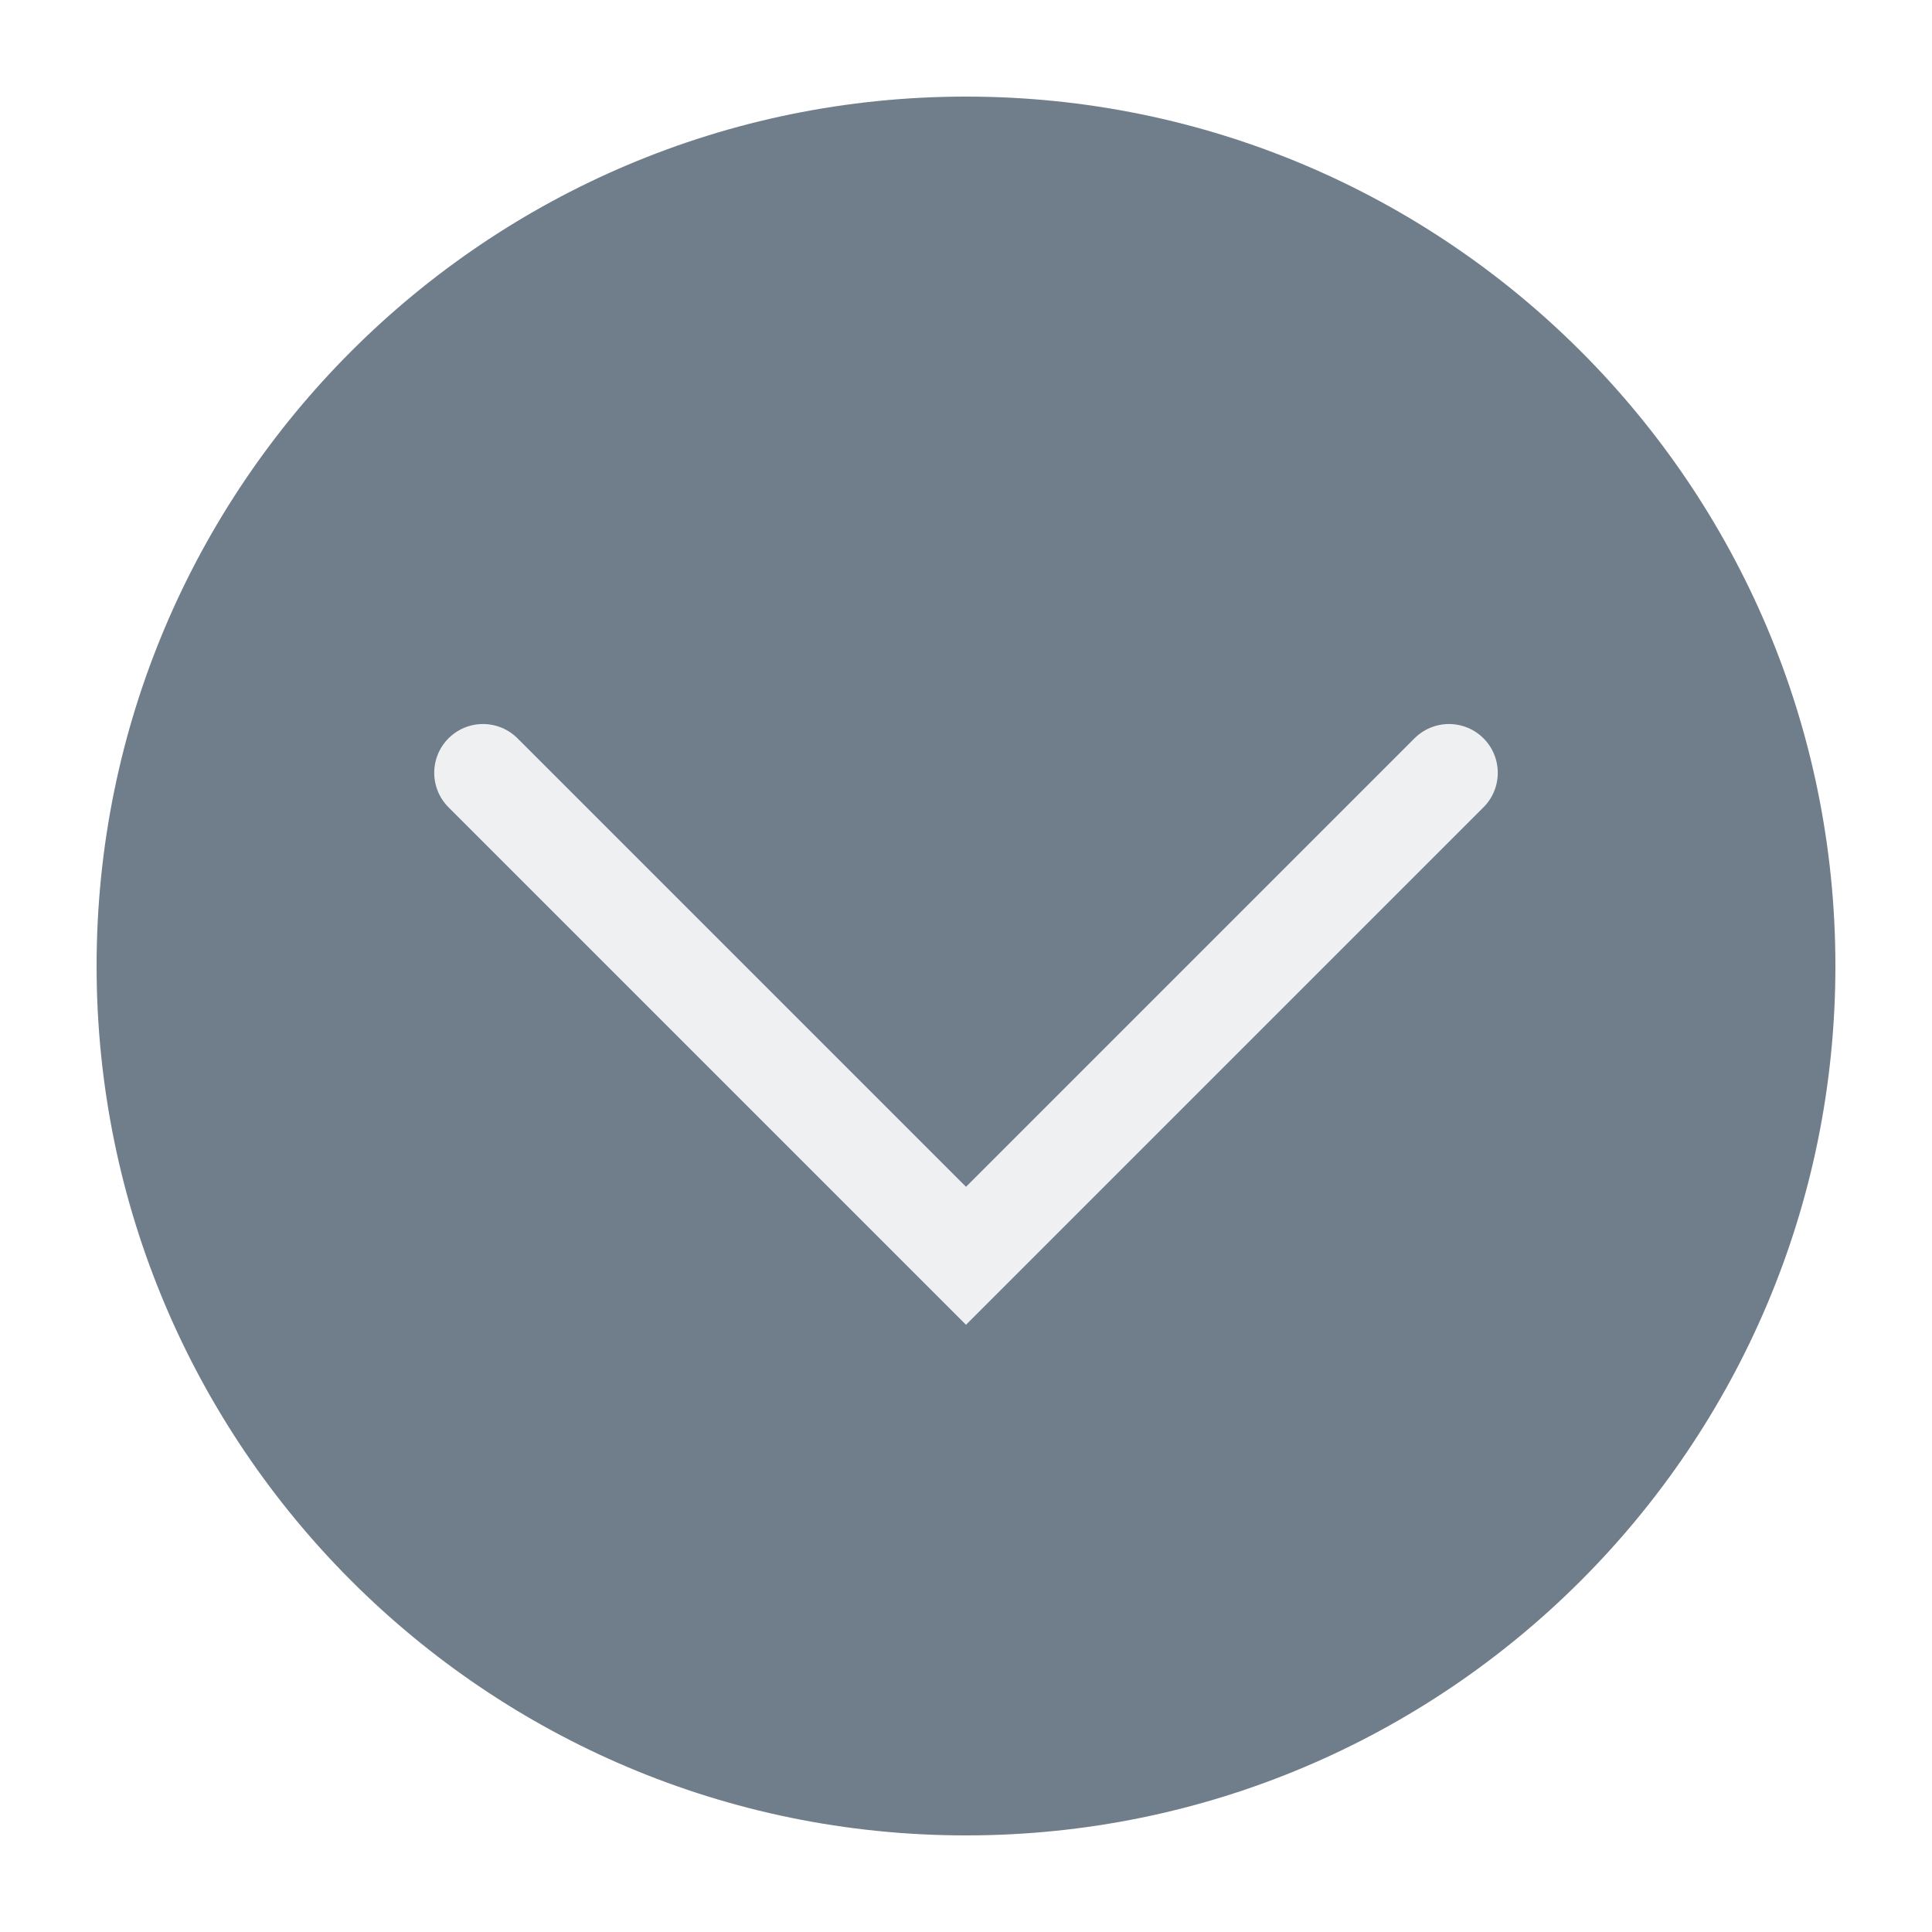
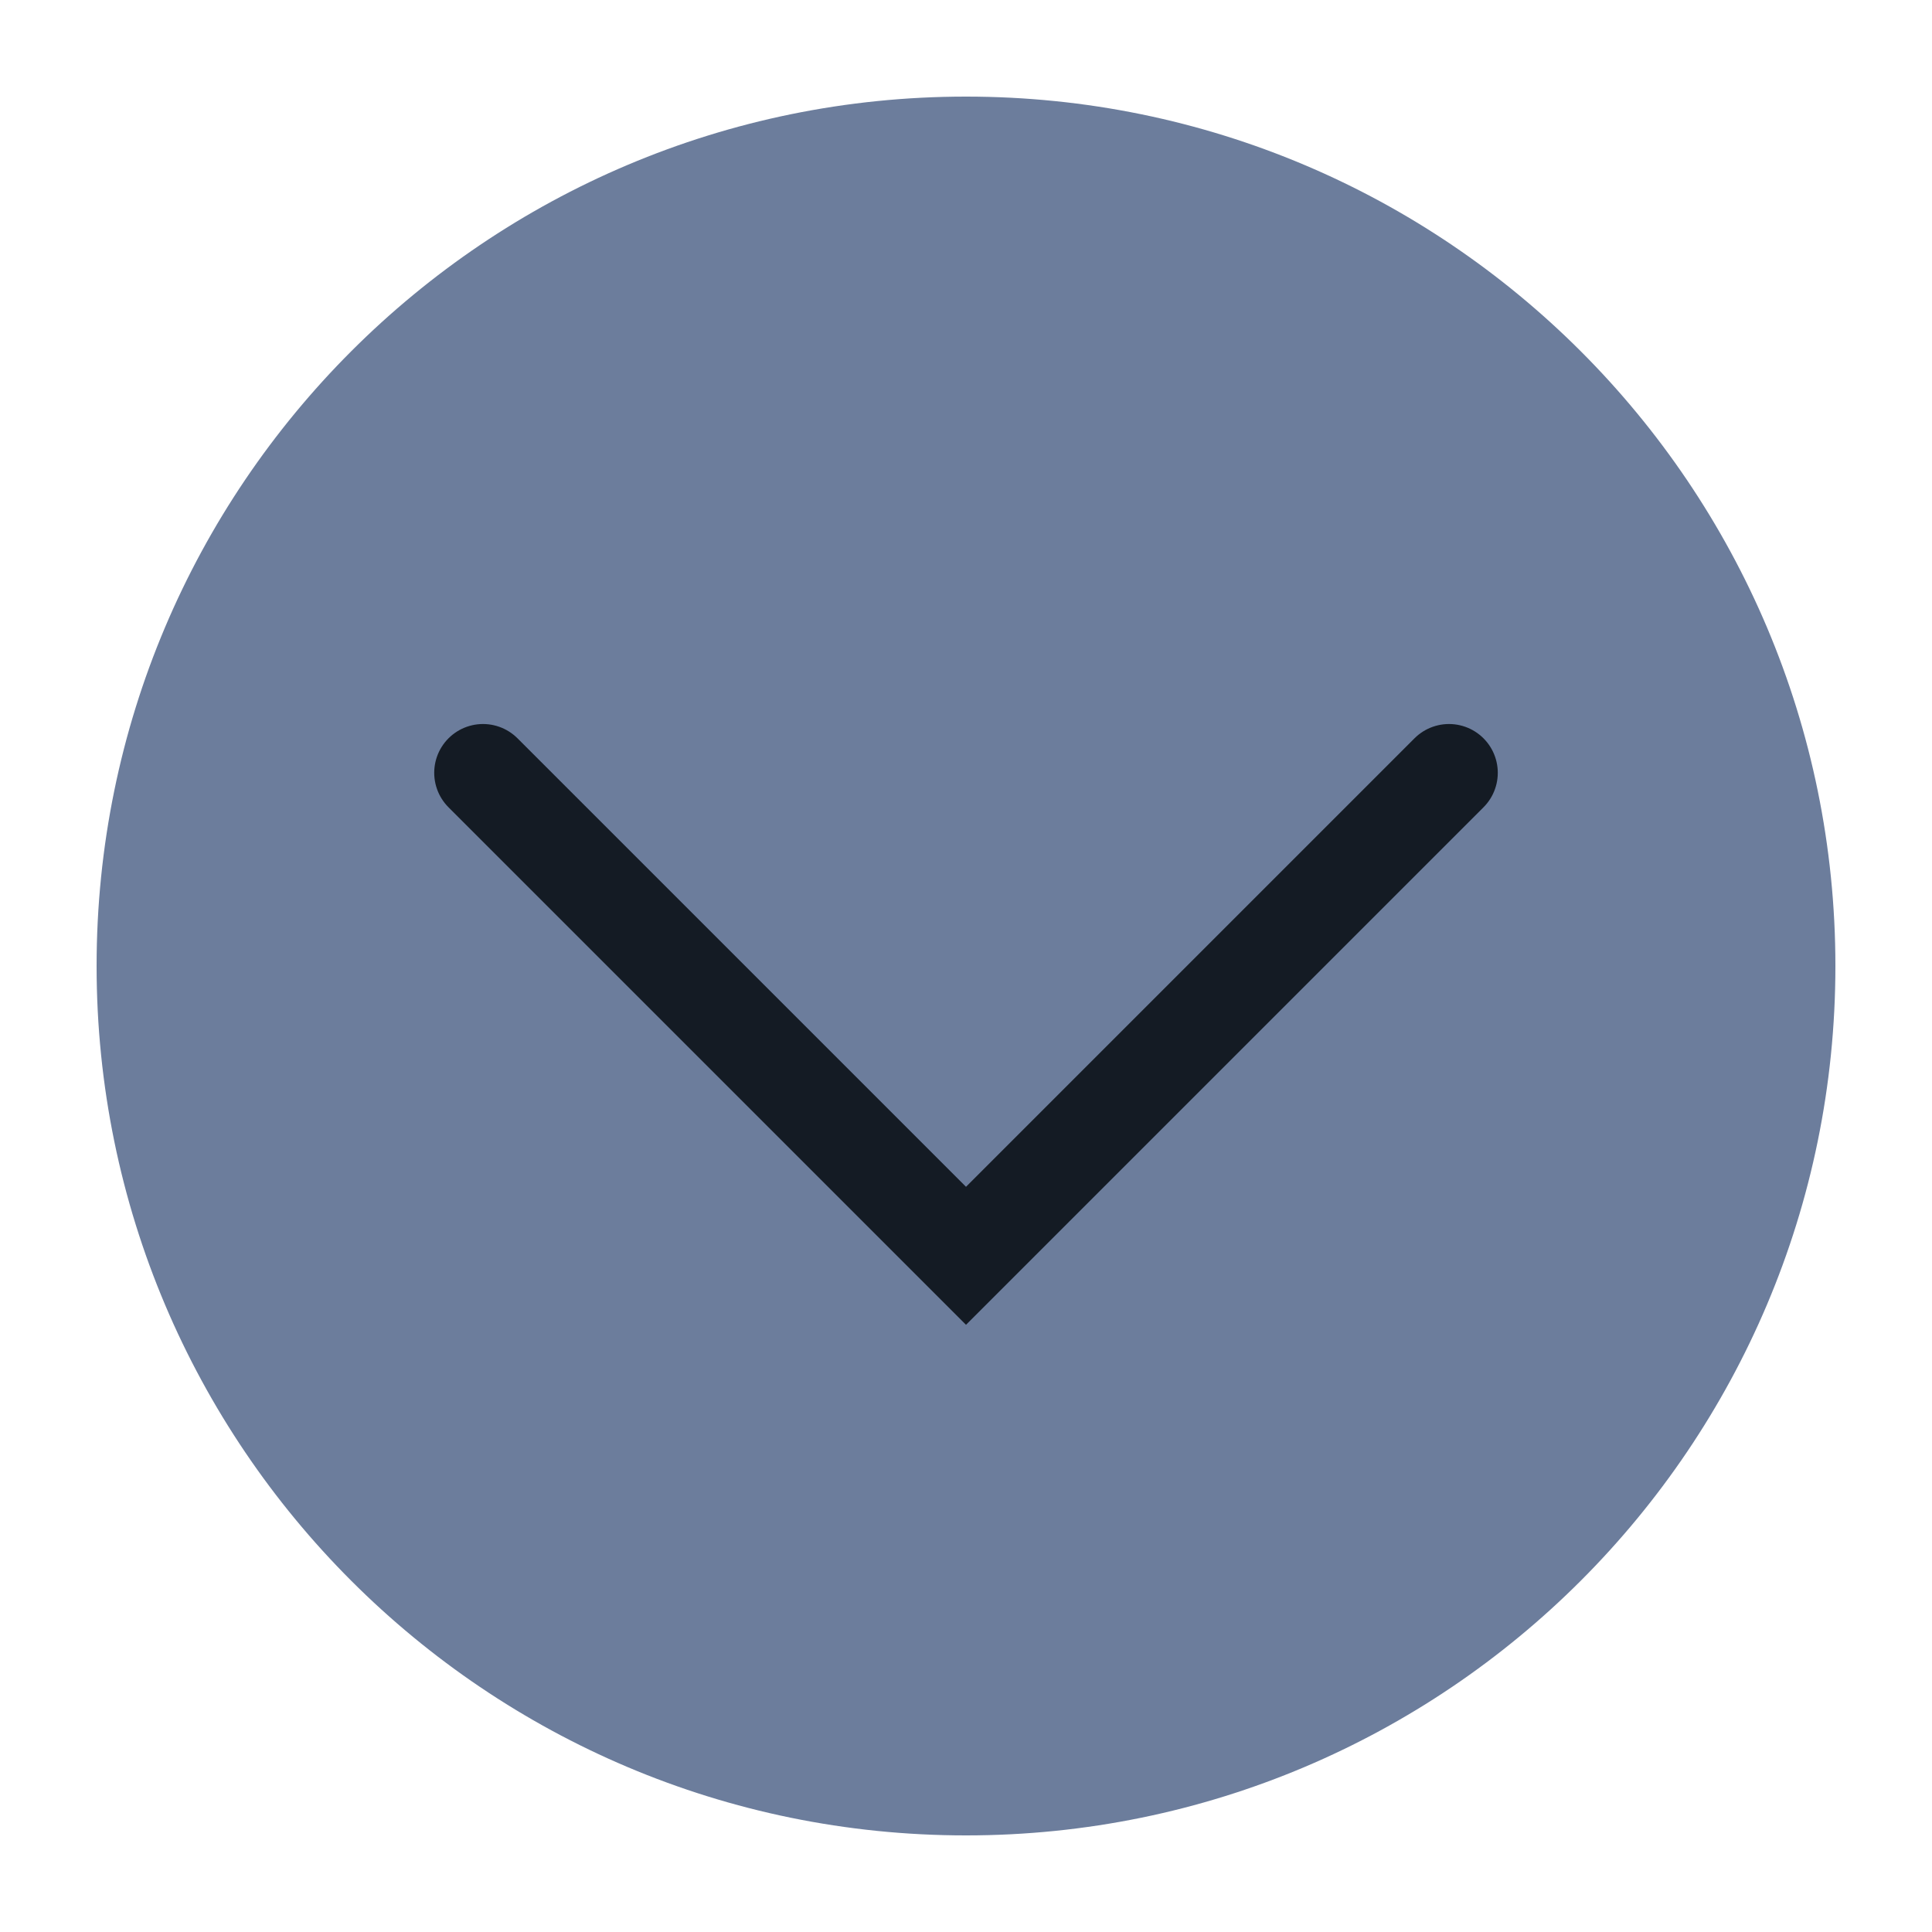
<svg xmlns="http://www.w3.org/2000/svg" viewBox="0 0 50 50" version="1.2" baseProfile="tiny">
  <defs>
</defs>
  <g fill="none" stroke="black" stroke-width="1" fill-rule="evenodd" stroke-linecap="square" stroke-linejoin="bevel">
-     <g fill="#707d8a" fill-opacity="1" stroke="none" transform="matrix(2.5,0,0,2.5,2.5,2.5)" font-family="Noto Sans" font-size="10" font-weight="400" font-style="normal">
+     <g fill="#6c7d9c" fill-opacity="1" stroke="none" transform="matrix(2.5,0,0,2.5,2.5,2.5)" font-family="Noto Sans" font-size="10" font-weight="400" font-style="normal">
      <circle cx="9" cy="9" r="9" />
    </g>
-     <g fill="none" stroke="#eff0f1" stroke-opacity="1" stroke-width="1.01" stroke-linecap="round" stroke-linejoin="miter" stroke-miterlimit="2" transform="matrix(2.5,0,0,2.5,2.5,2.5)" font-family="Noto Sans" font-size="10" font-weight="400" font-style="normal">
+     <g fill="none" stroke="#141b24" stroke-opacity="1" stroke-width="1.01" stroke-linecap="round" stroke-linejoin="miter" stroke-miterlimit="2" transform="matrix(2.5,0,0,2.5,2.5,2.5)" font-family="Noto Sans" font-size="10" font-weight="400" font-style="normal">
      <polyline fill="none" vector-effect="none" points="4,7 9,12 14,7 " />
    </g>
    <g fill="none" stroke="#000000" stroke-opacity="1" stroke-width="1" stroke-linecap="square" stroke-linejoin="bevel" transform="matrix(1,0,0,1,0,0)" font-family="Noto Sans" font-size="10" font-weight="400" font-style="normal">
</g>
  </g>
</svg>
